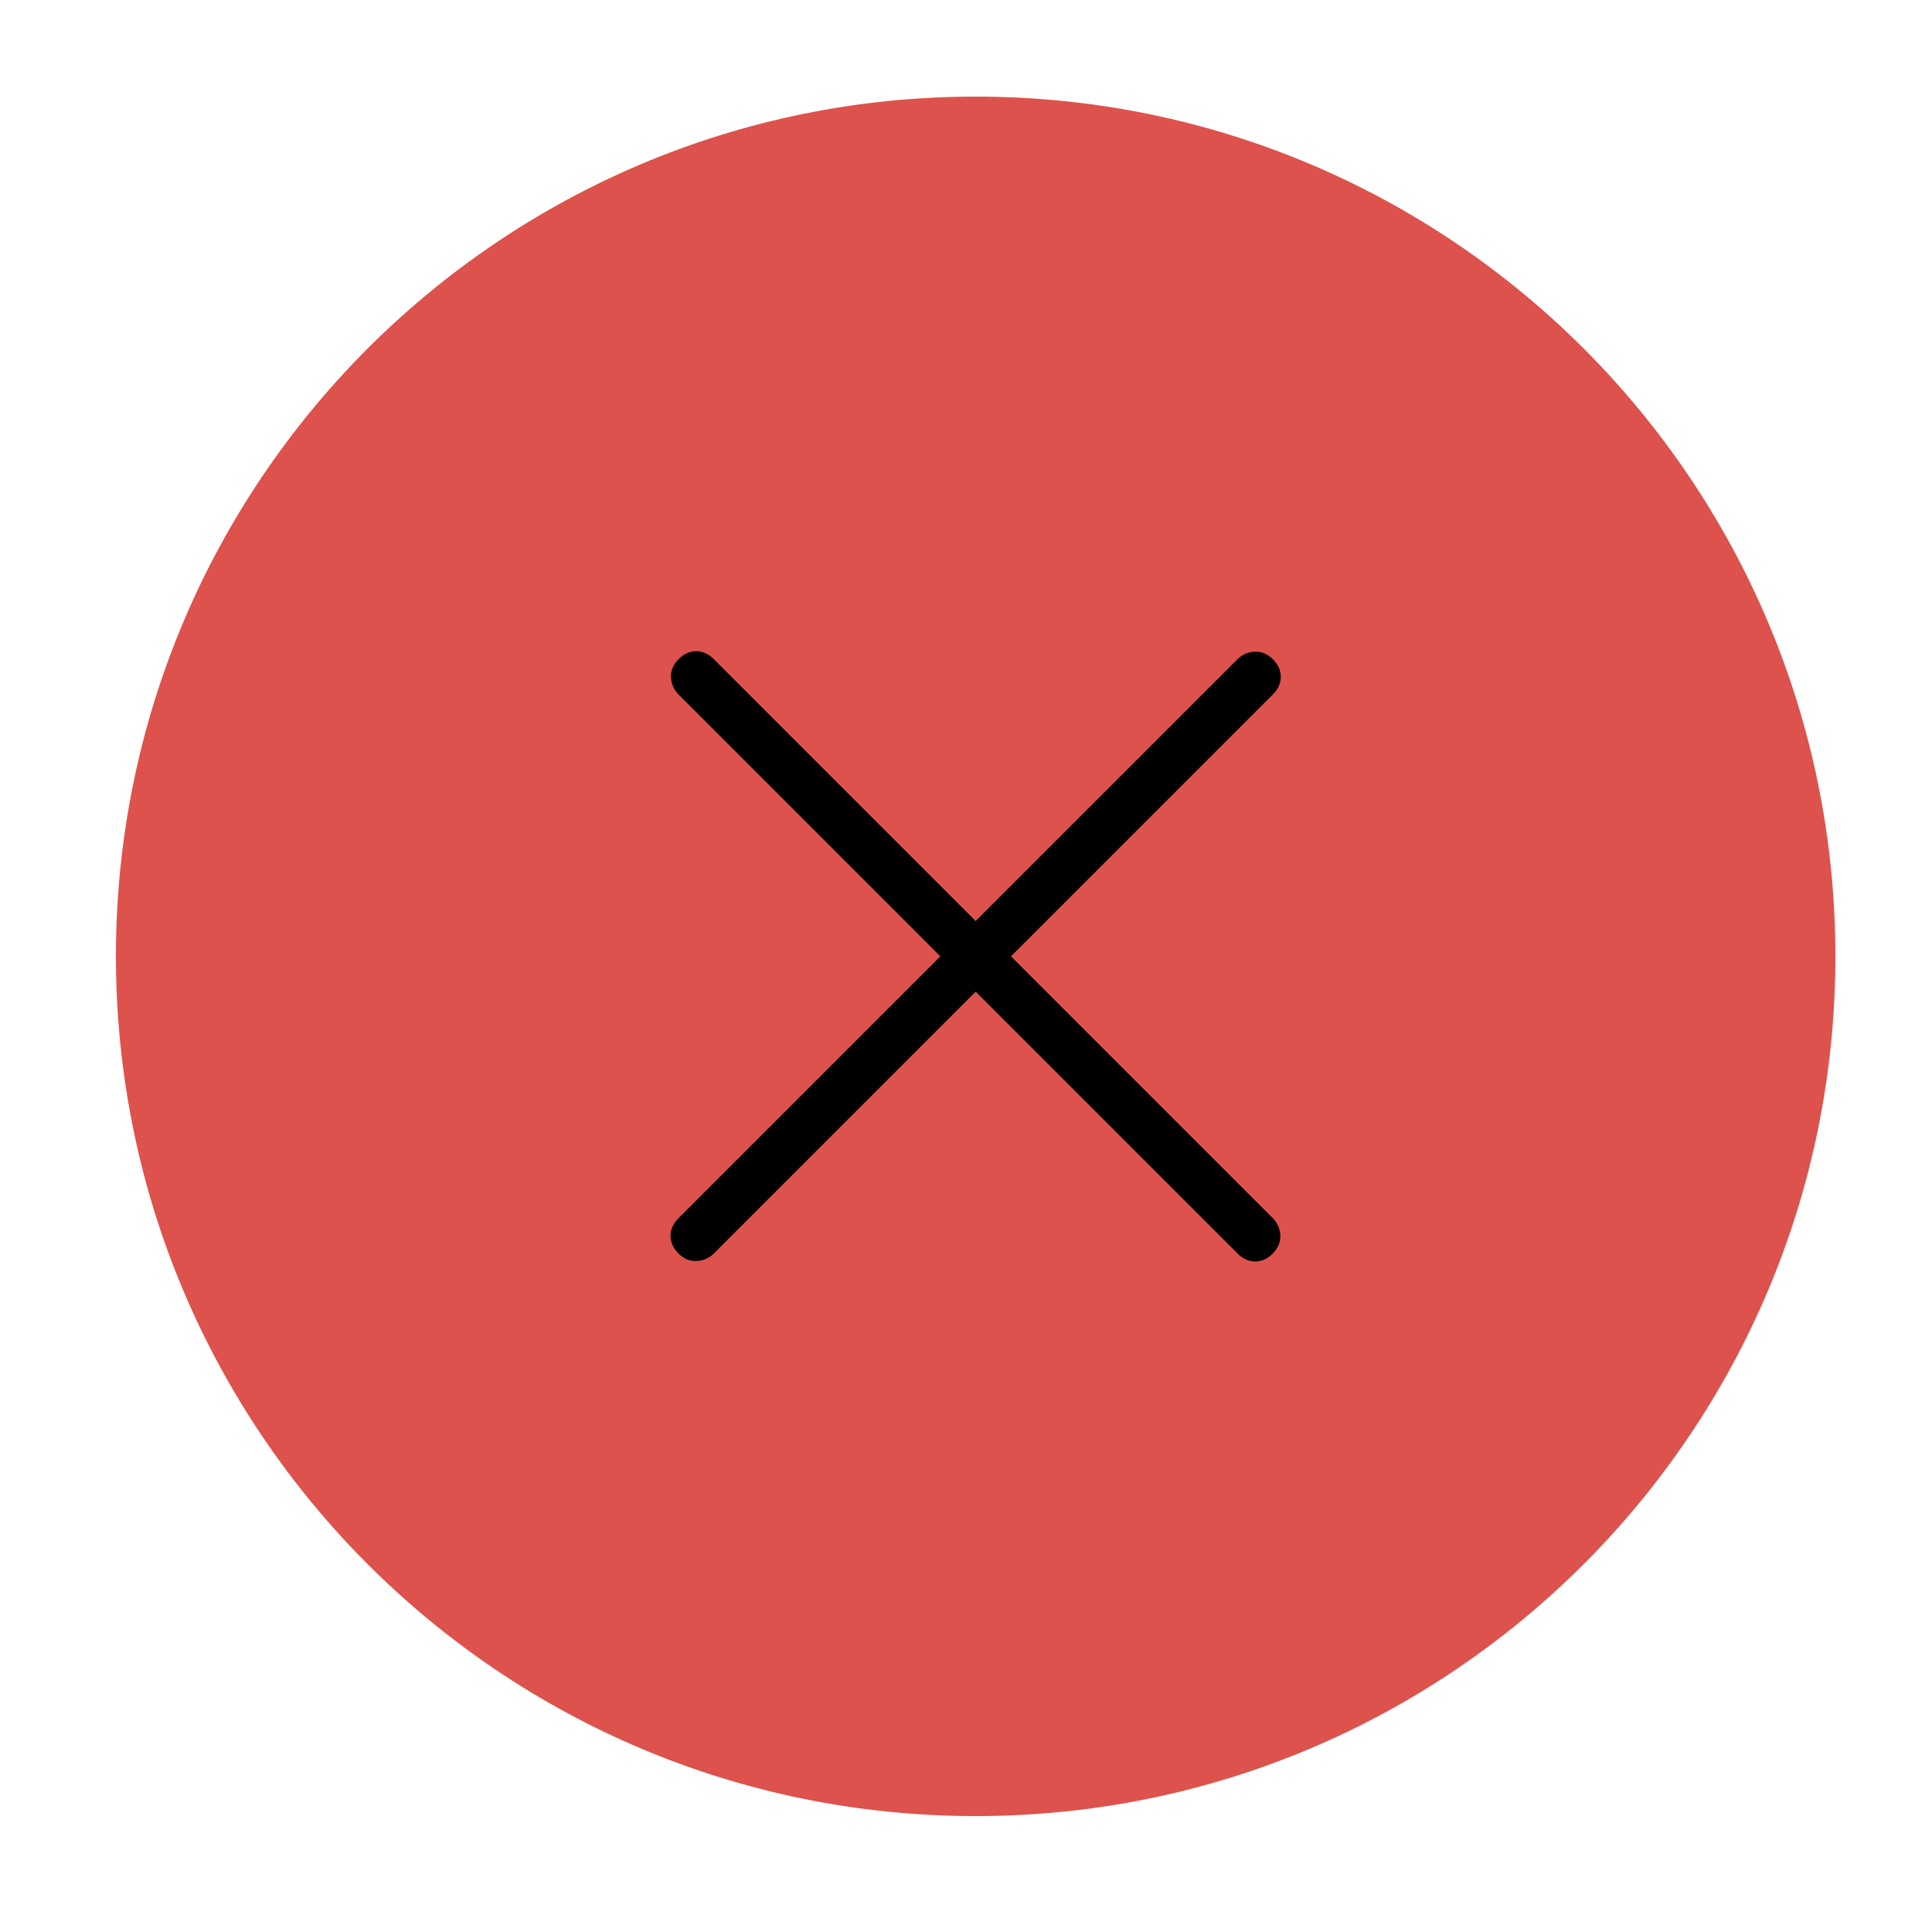
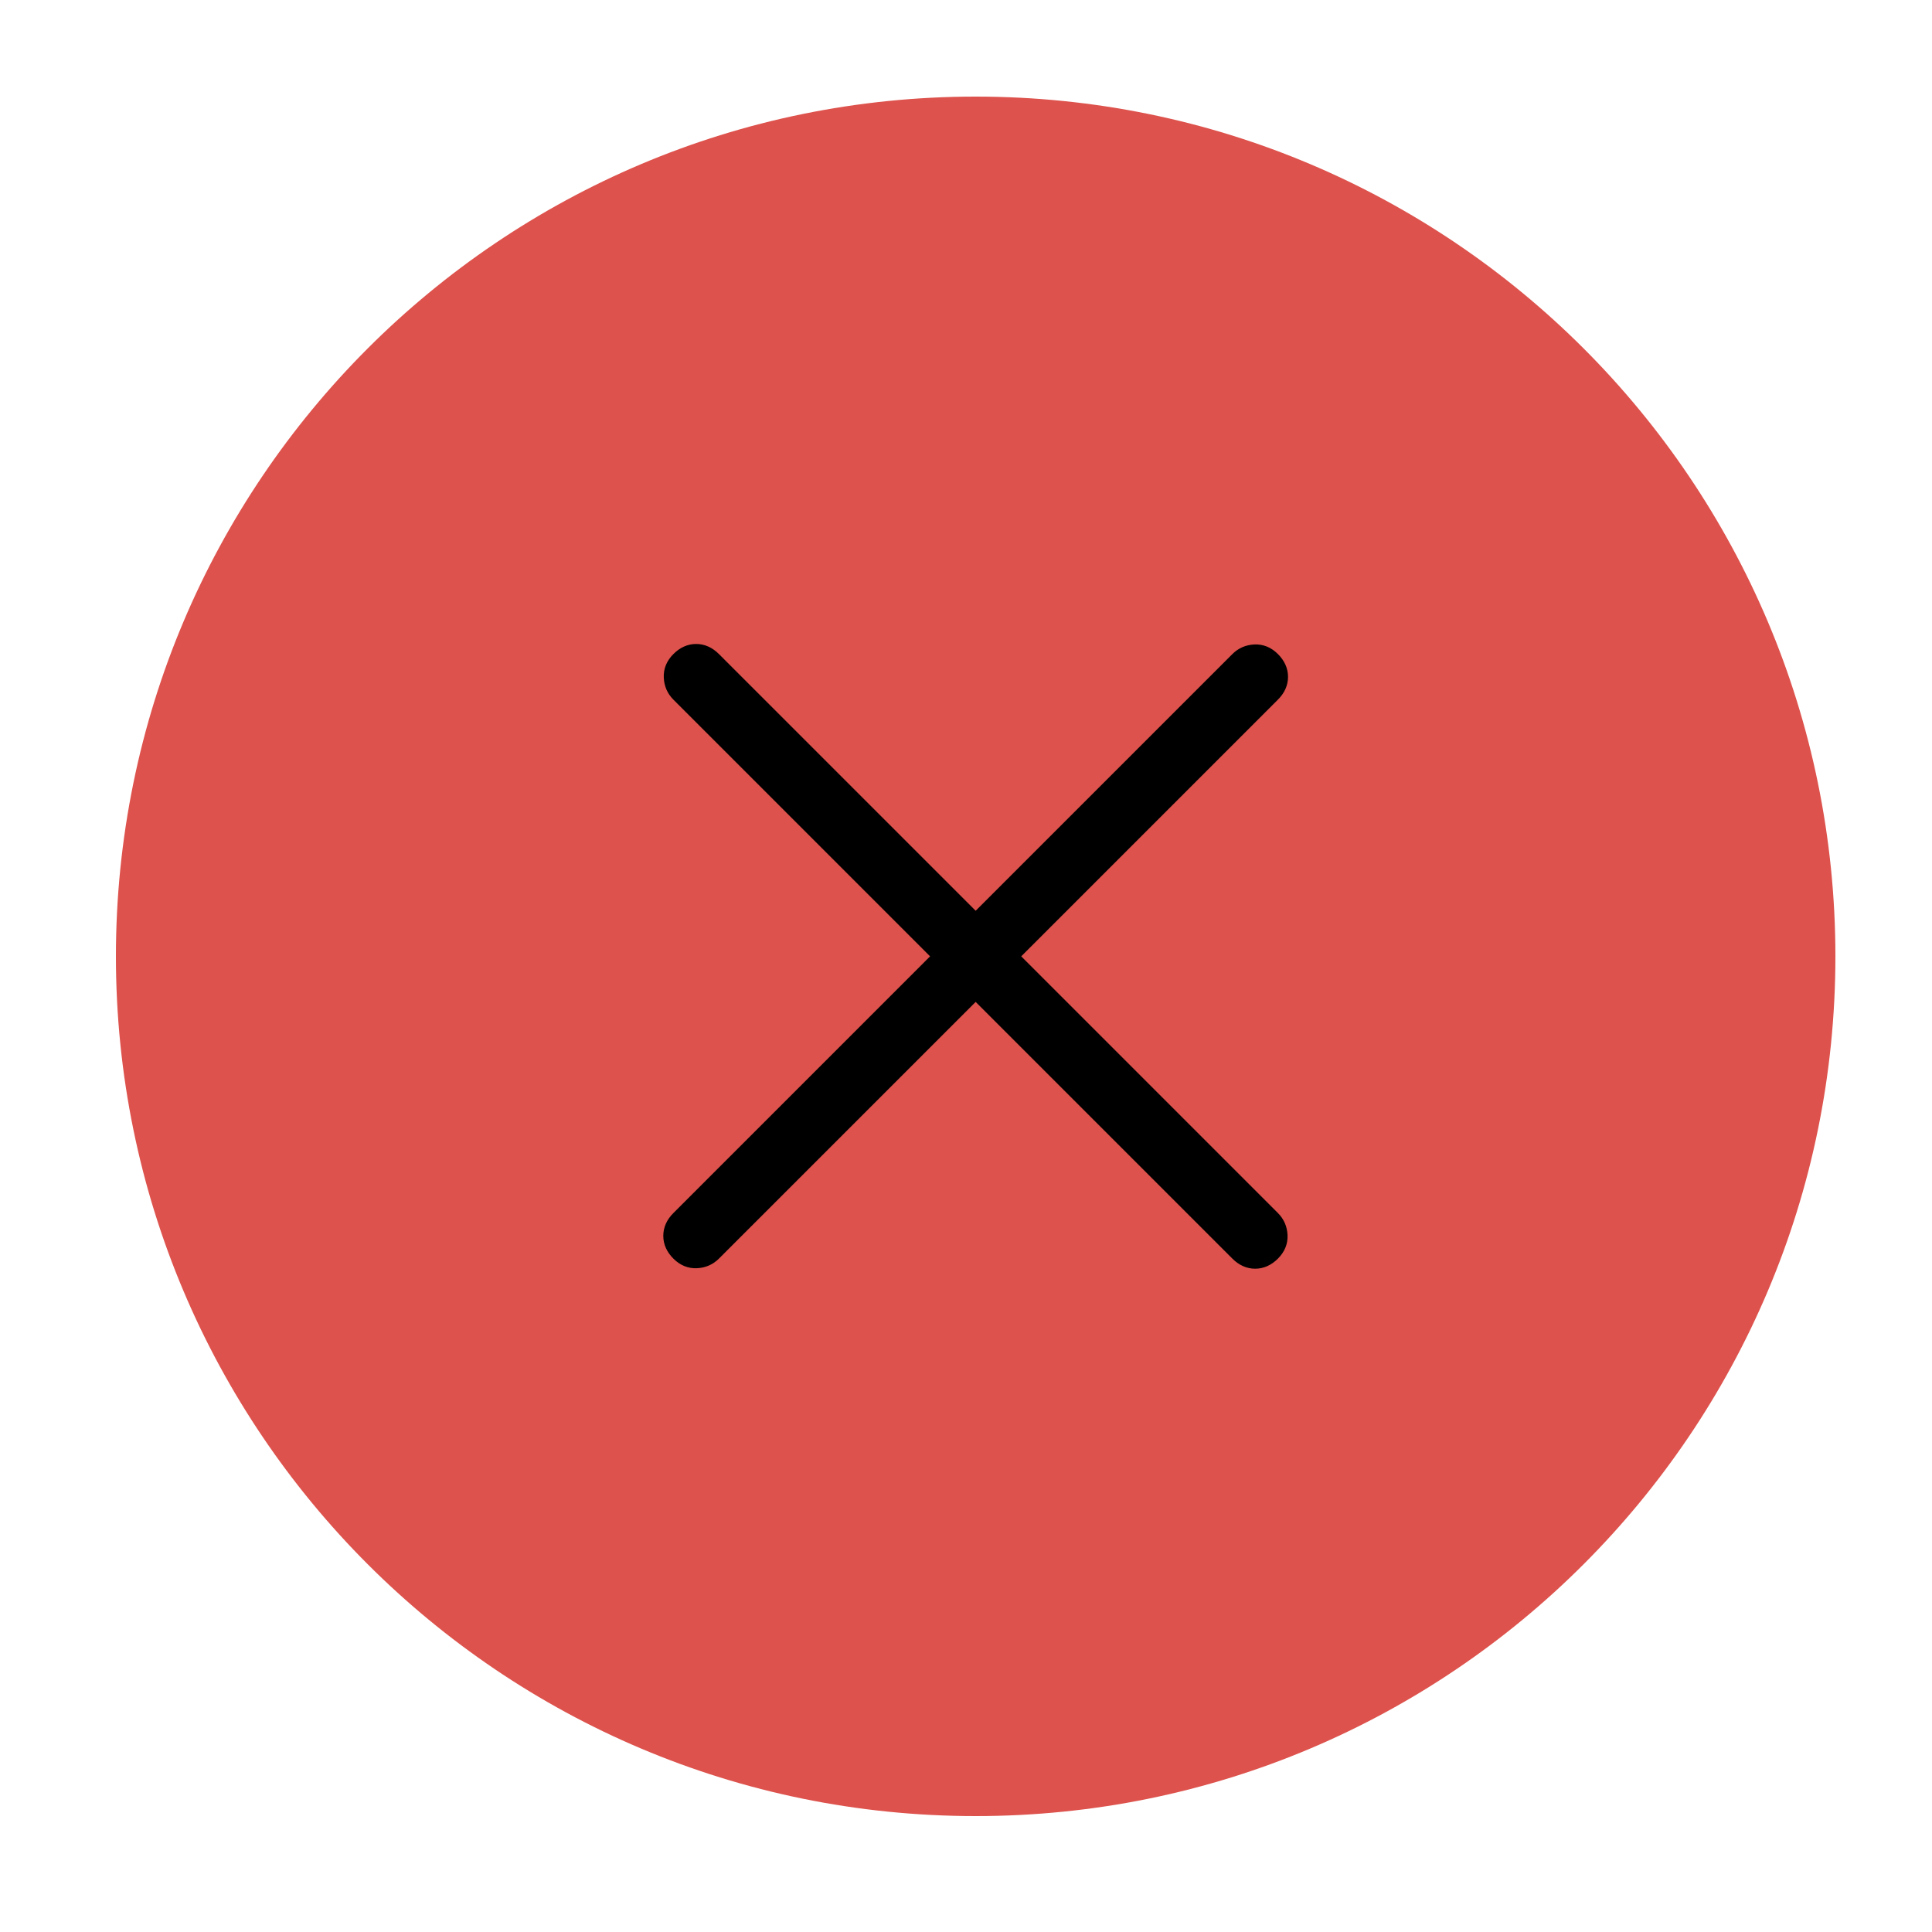
<svg xmlns="http://www.w3.org/2000/svg" width="100%" height="100%" viewBox="0 0 100 100" version="1.1" xml:space="preserve" style="fill-rule:evenodd;clip-rule:evenodd;stroke-linejoin:round;stroke-miterlimit:2;">
  <g id="Master-Pau-Barbaro-Happy-Flame" transform="matrix(0.147273,0,0,0.14339,-29.17211,-18.32822)">
    <g transform="matrix(6.790111,0,0,6.973987,198.0819,127.8207)">
      <circle cx="50.5" cy="49.5" r="44.5" style="fill:rgb(221,82,76);" />
    </g>
    <g transform="matrix(17.54112,0,0,18.01613,540.9825,473.0331)">
      <g transform="matrix(1,0,0,1,-12,-12)">
        <g transform="matrix(0.025,0,0,0.025,0,24)">
-           <path d="M480,-451.69L270.15,-241.85C266.41,-238.103 261.82,-236.103 256.38,-235.85C250.947,-235.59 246.103,-237.59 241.85,-241.85C237.59,-246.103 235.46,-250.82 235.46,-256C235.46,-261.18 237.59,-265.897 241.85,-270.15L451.69,-480L241.85,-689.85C238.103,-693.59 236.103,-698.18 235.85,-703.62C235.59,-709.053 237.59,-713.897 241.85,-718.15C246.103,-722.41 250.82,-724.54 256,-724.54C261.18,-724.54 265.897,-722.41 270.15,-718.15L480,-508.31L689.85,-718.15C693.59,-721.897 698.18,-723.897 703.62,-724.15C709.053,-724.41 713.897,-722.41 718.15,-718.15C722.41,-713.897 724.54,-709.18 724.54,-704C724.54,-698.82 722.41,-694.103 718.15,-689.85L508.31,-480L718.15,-270.15C721.897,-266.41 723.897,-261.82 724.15,-256.38C724.41,-250.947 722.41,-246.103 718.15,-241.85C713.897,-237.59 709.18,-235.46 704,-235.46C698.82,-235.46 694.103,-237.59 689.85,-241.85L480,-451.69Z" style="fill-rule:nonzero;" />
+           <path d="M480,-451.69L270.15,-241.85C266.41,-238.103 261.82,-236.103 256.38,-235.85C250.947,-235.59 246.103,-237.59 241.85,-241.85C237.59,-246.103 235.46,-250.82 235.46,-256C235.46,-261.18 237.59,-265.897 241.85,-270.15L451.69,-480L241.85,-689.85C238.103,-693.59 236.103,-698.18 235.85,-703.62C235.59,-709.053 237.59,-713.897 241.85,-718.15C246.103,-722.41 250.82,-724.54 256,-724.54C261.18,-724.54 265.897,-722.41 270.15,-718.15L480,-508.31L689.85,-718.15C693.59,-721.897 698.18,-723.897 703.62,-724.15C709.053,-724.41 713.897,-722.41 718.15,-718.15C722.41,-713.897 724.54,-709.18 724.54,-704C724.54,-698.82 722.41,-694.103 718.15,-689.85L508.31,-480L718.15,-270.15C721.897,-266.41 723.897,-261.82 724.15,-256.38C724.41,-250.947 722.41,-246.103 718.15,-241.85C713.897,-237.59 709.18,-235.46 704,-235.46C698.82,-235.46 694.103,-237.59 689.85,-241.85L480,-451.69Z" style="fill-rule:nonzero;stroke:black;stroke-width:11.61px;" />
        </g>
      </g>
    </g>
  </g>
</svg>
